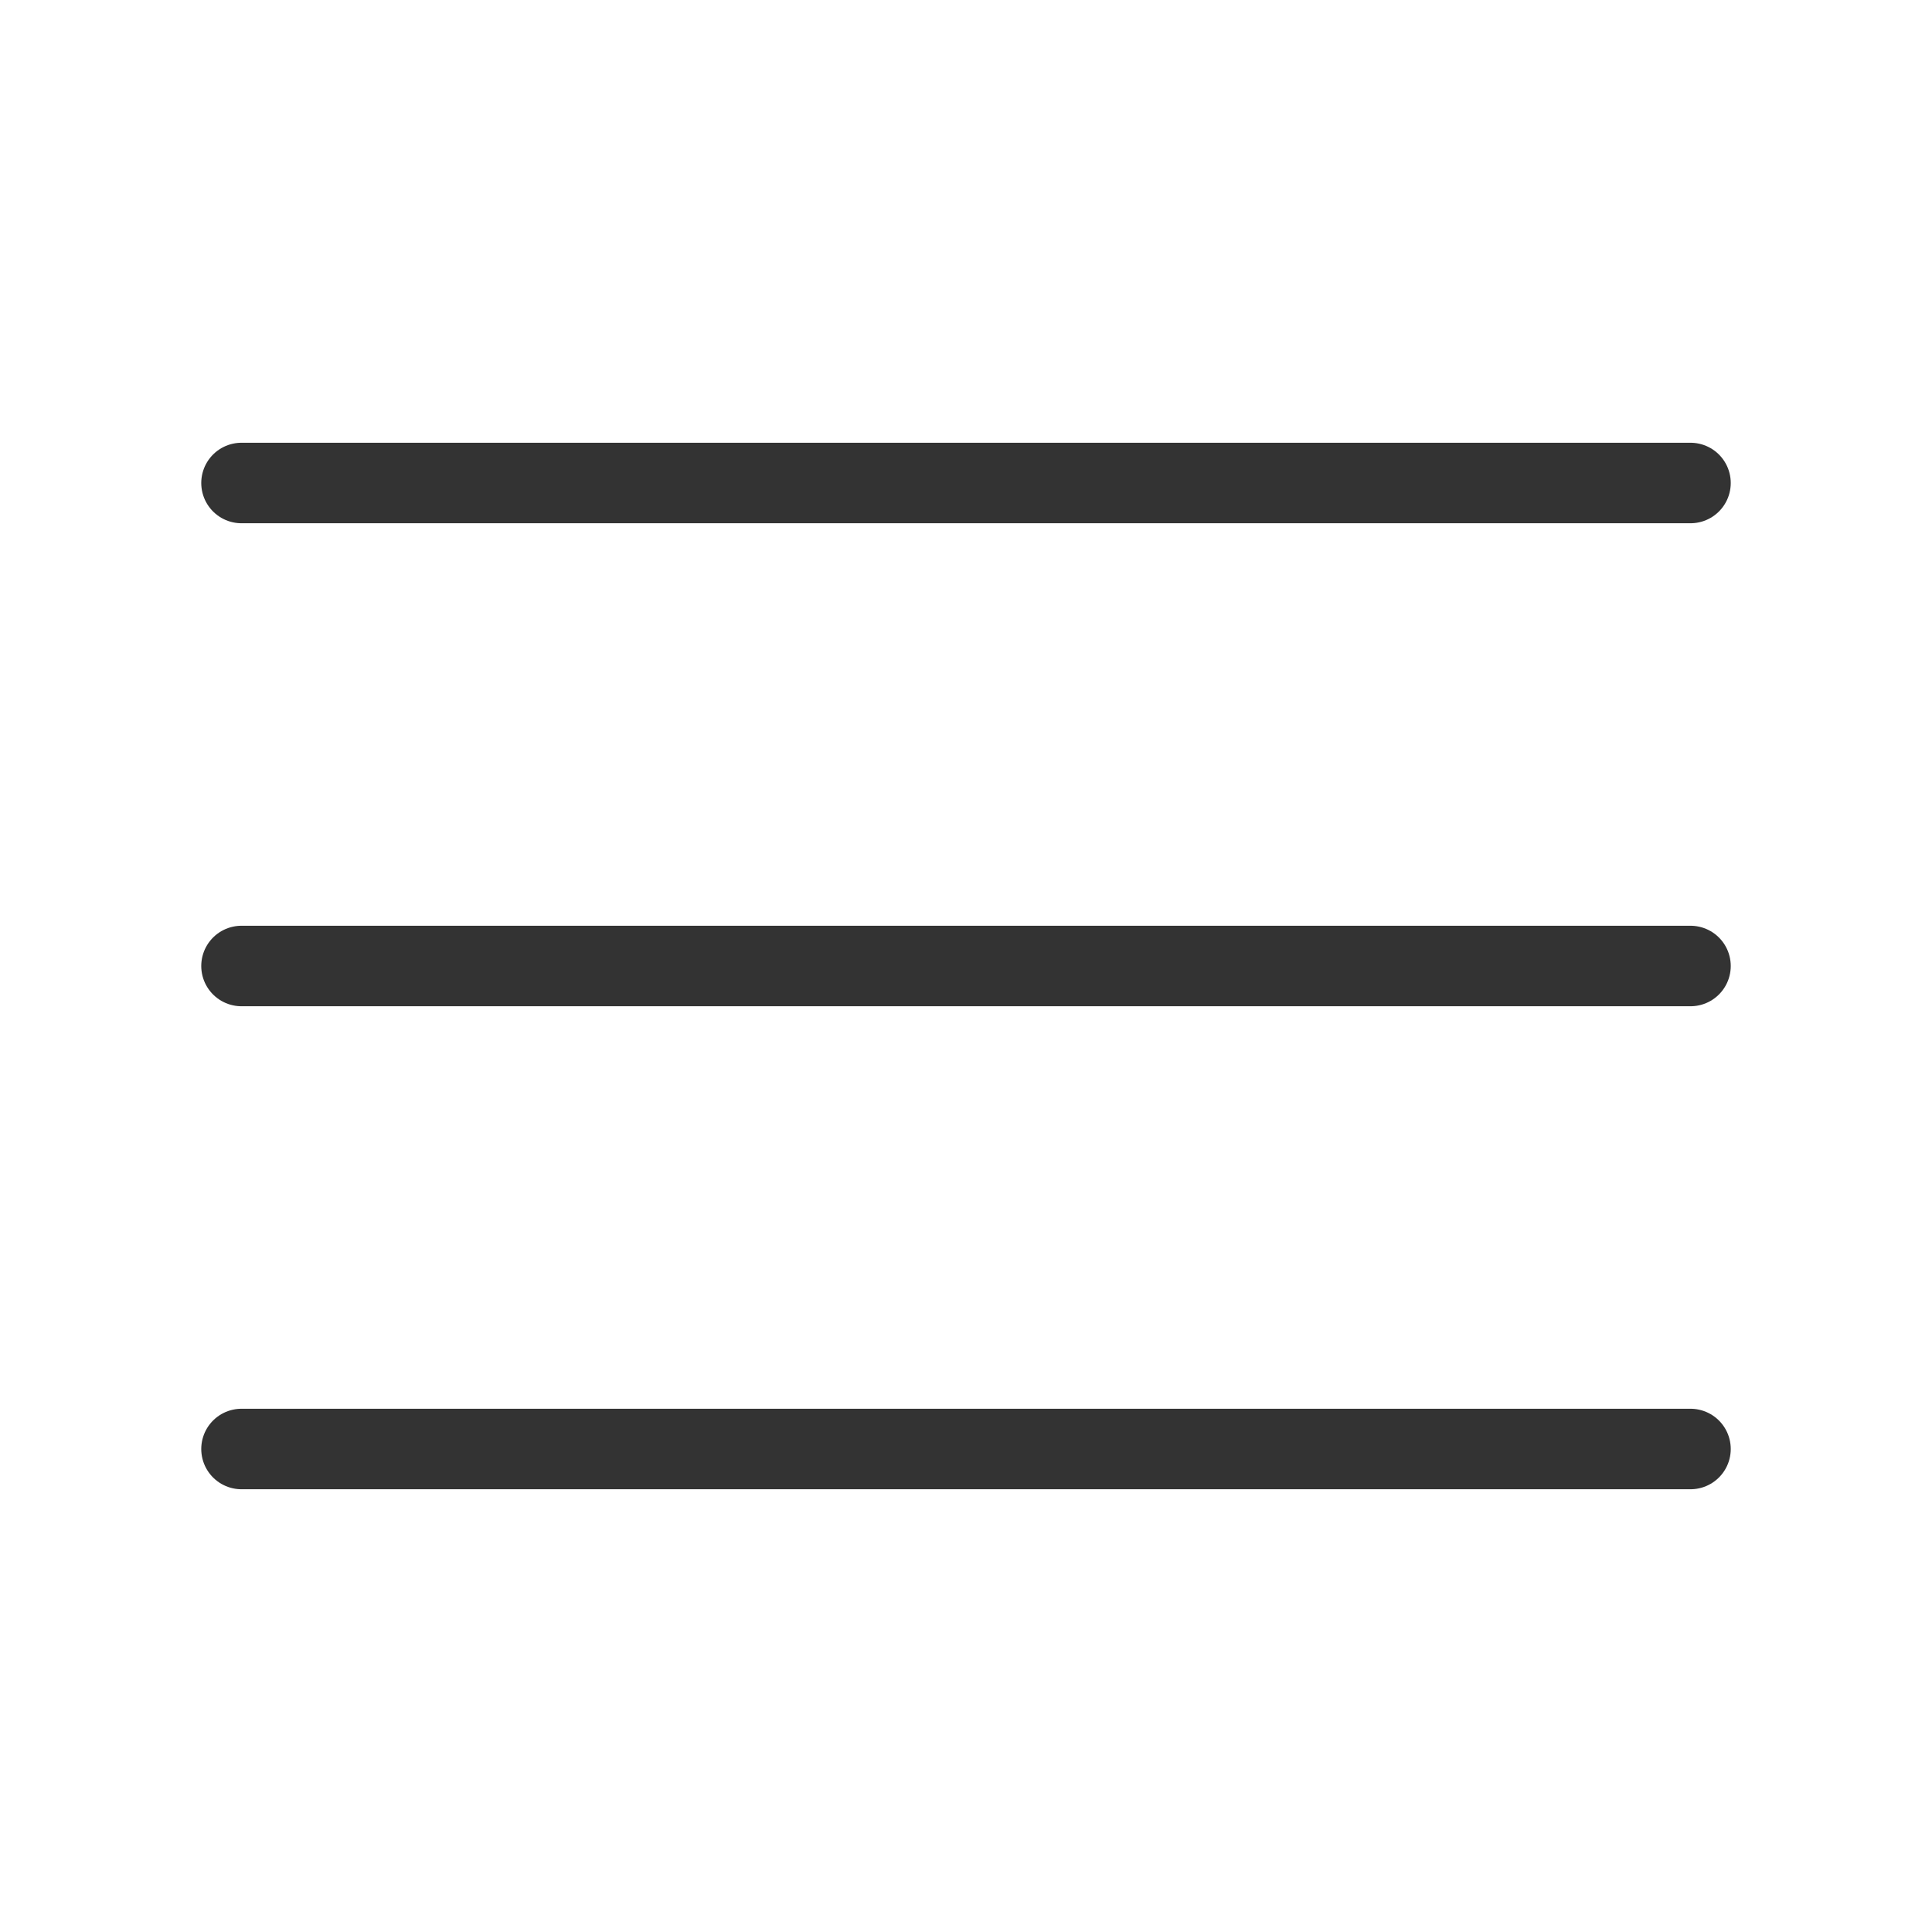
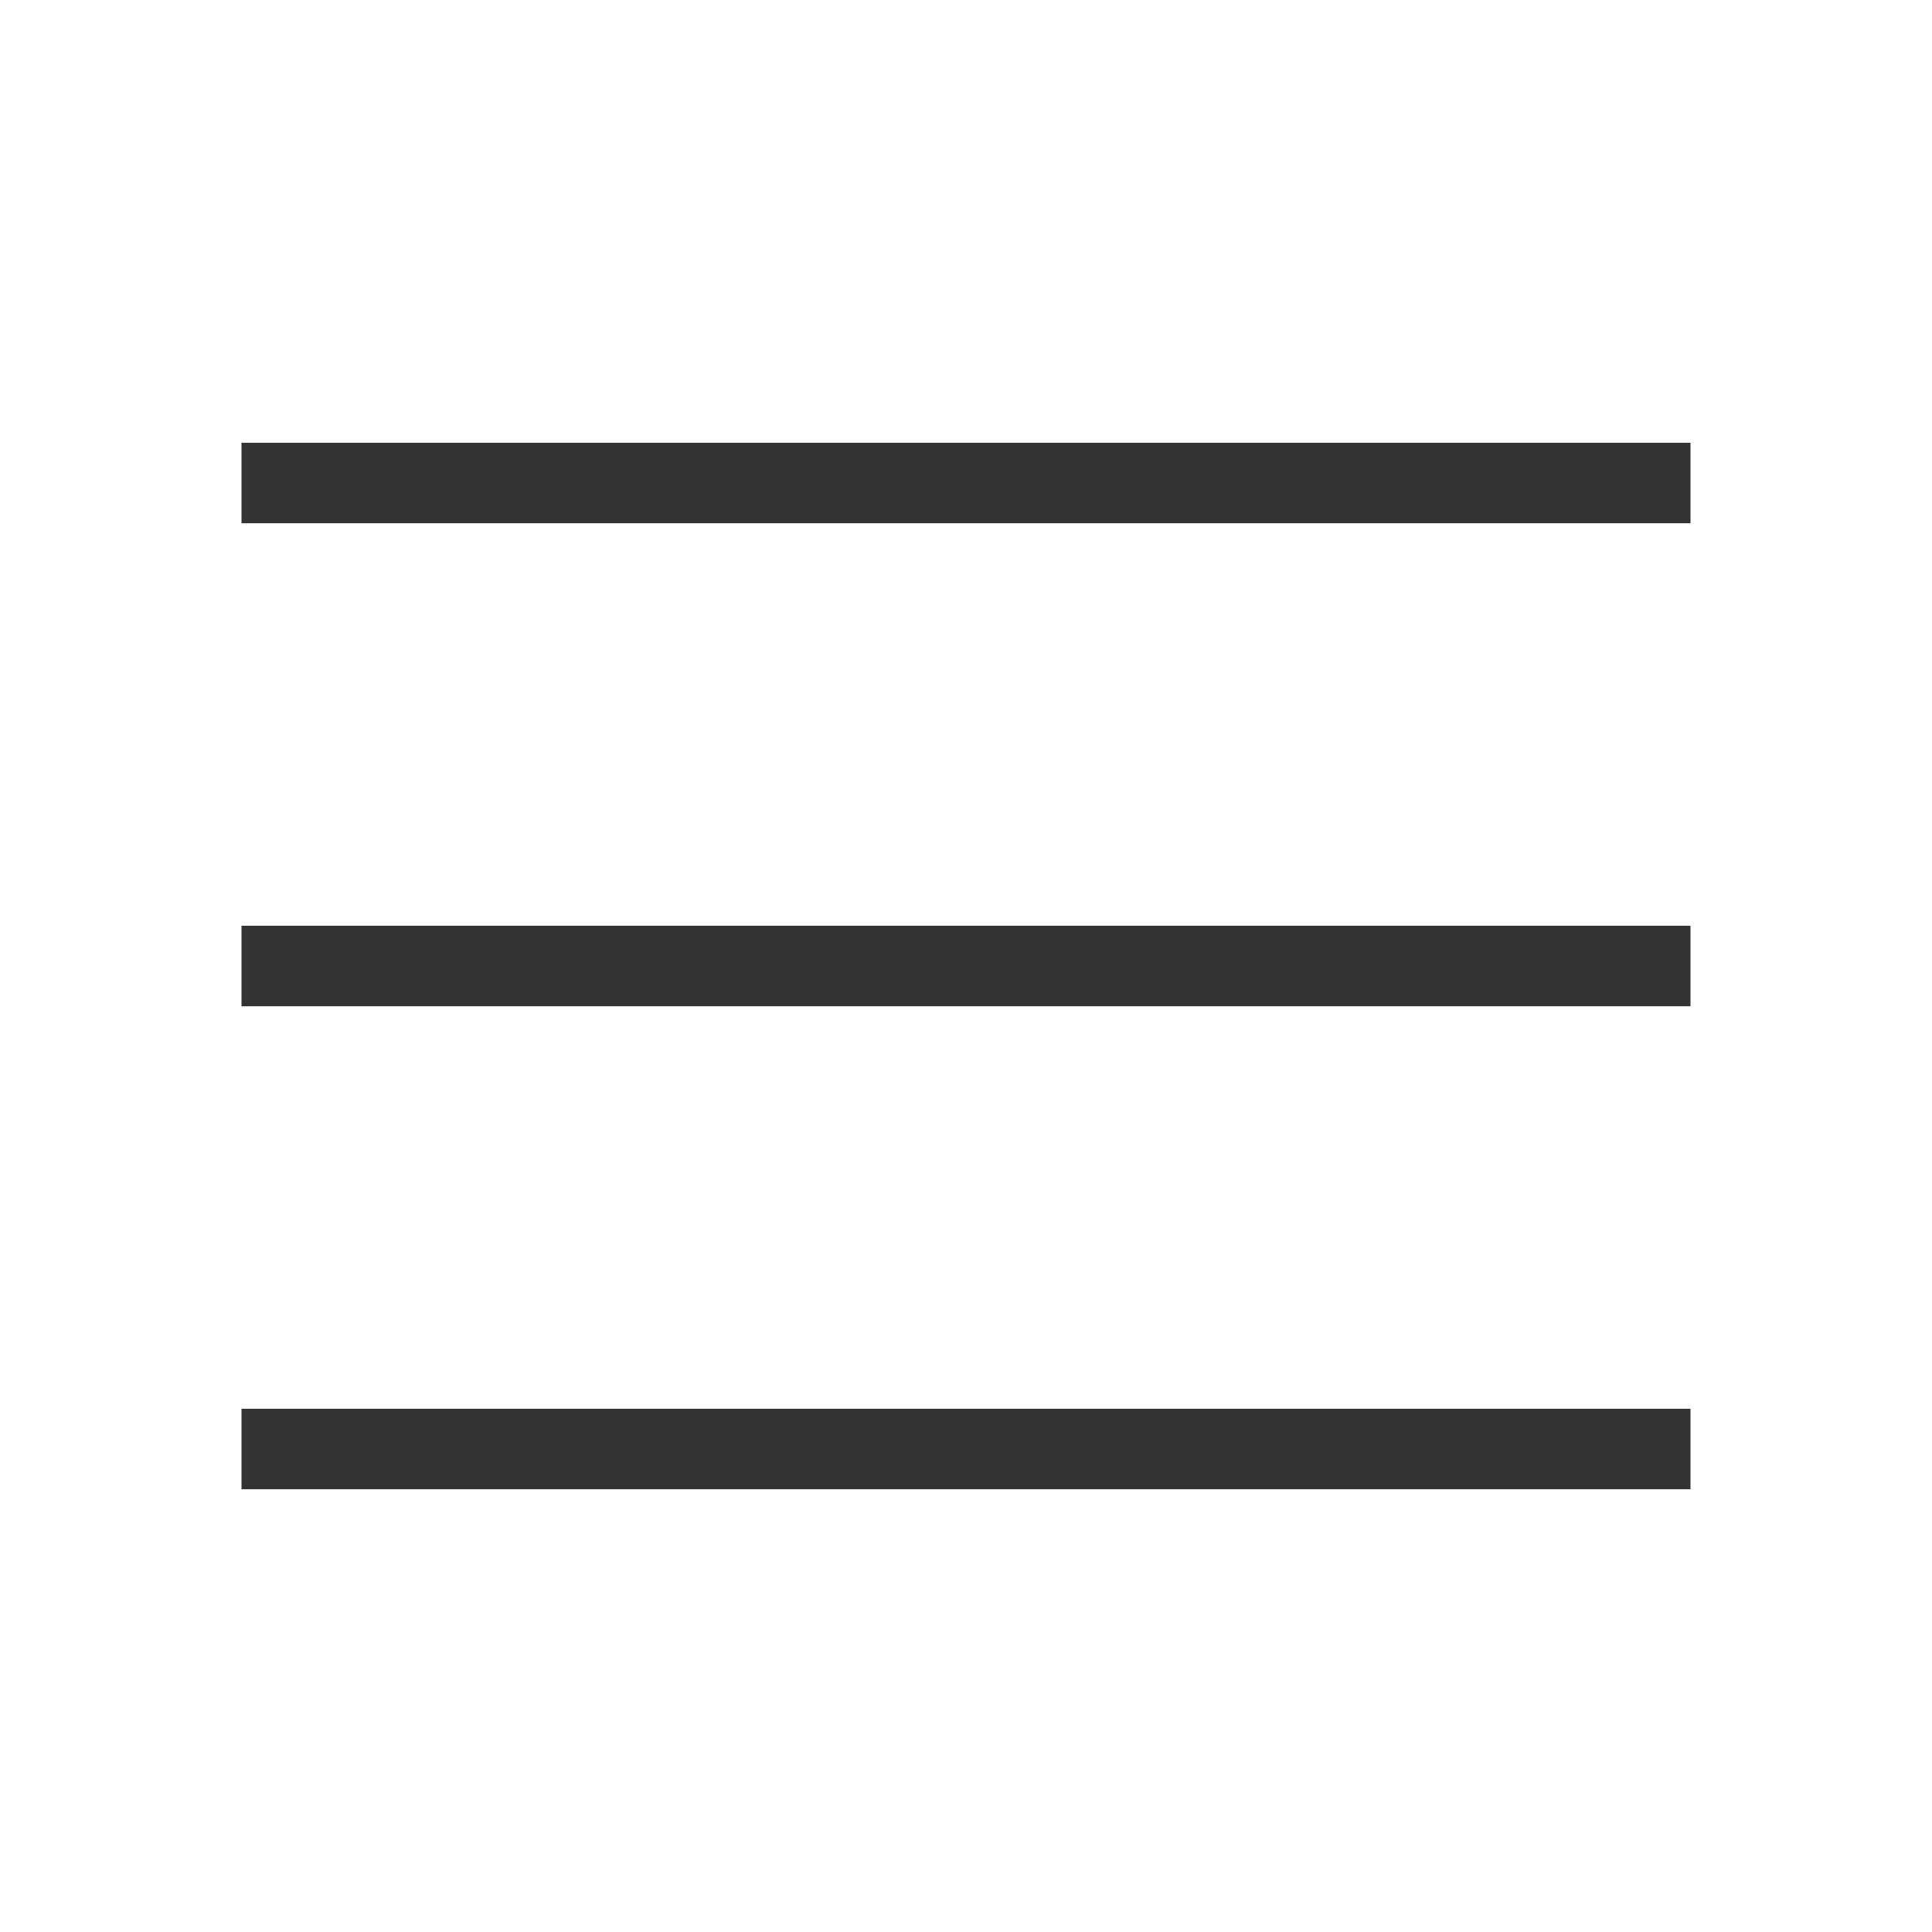
- <svg xmlns="http://www.w3.org/2000/svg" width="24" height="24" viewBox="0 0 24 24" fill="none" stroke="#333" stroke-width="1" stroke-linecap="round" stroke-linejoin="round" class="feather feather-menu">
+ <svg xmlns="http://www.w3.org/2000/svg" width="24" height="24" viewBox="0 0 24 24" fill="none" stroke="#333" strokeWidth="1" strokeLinecap="round" strokeLinejoin="round" class="feather feather-menu">
  <line x1="3" y1="12" x2="21" y2="12" />
  <line x1="3" y1="6" x2="21" y2="6" />
  <line x1="3" y1="18" x2="21" y2="18" />
</svg>
